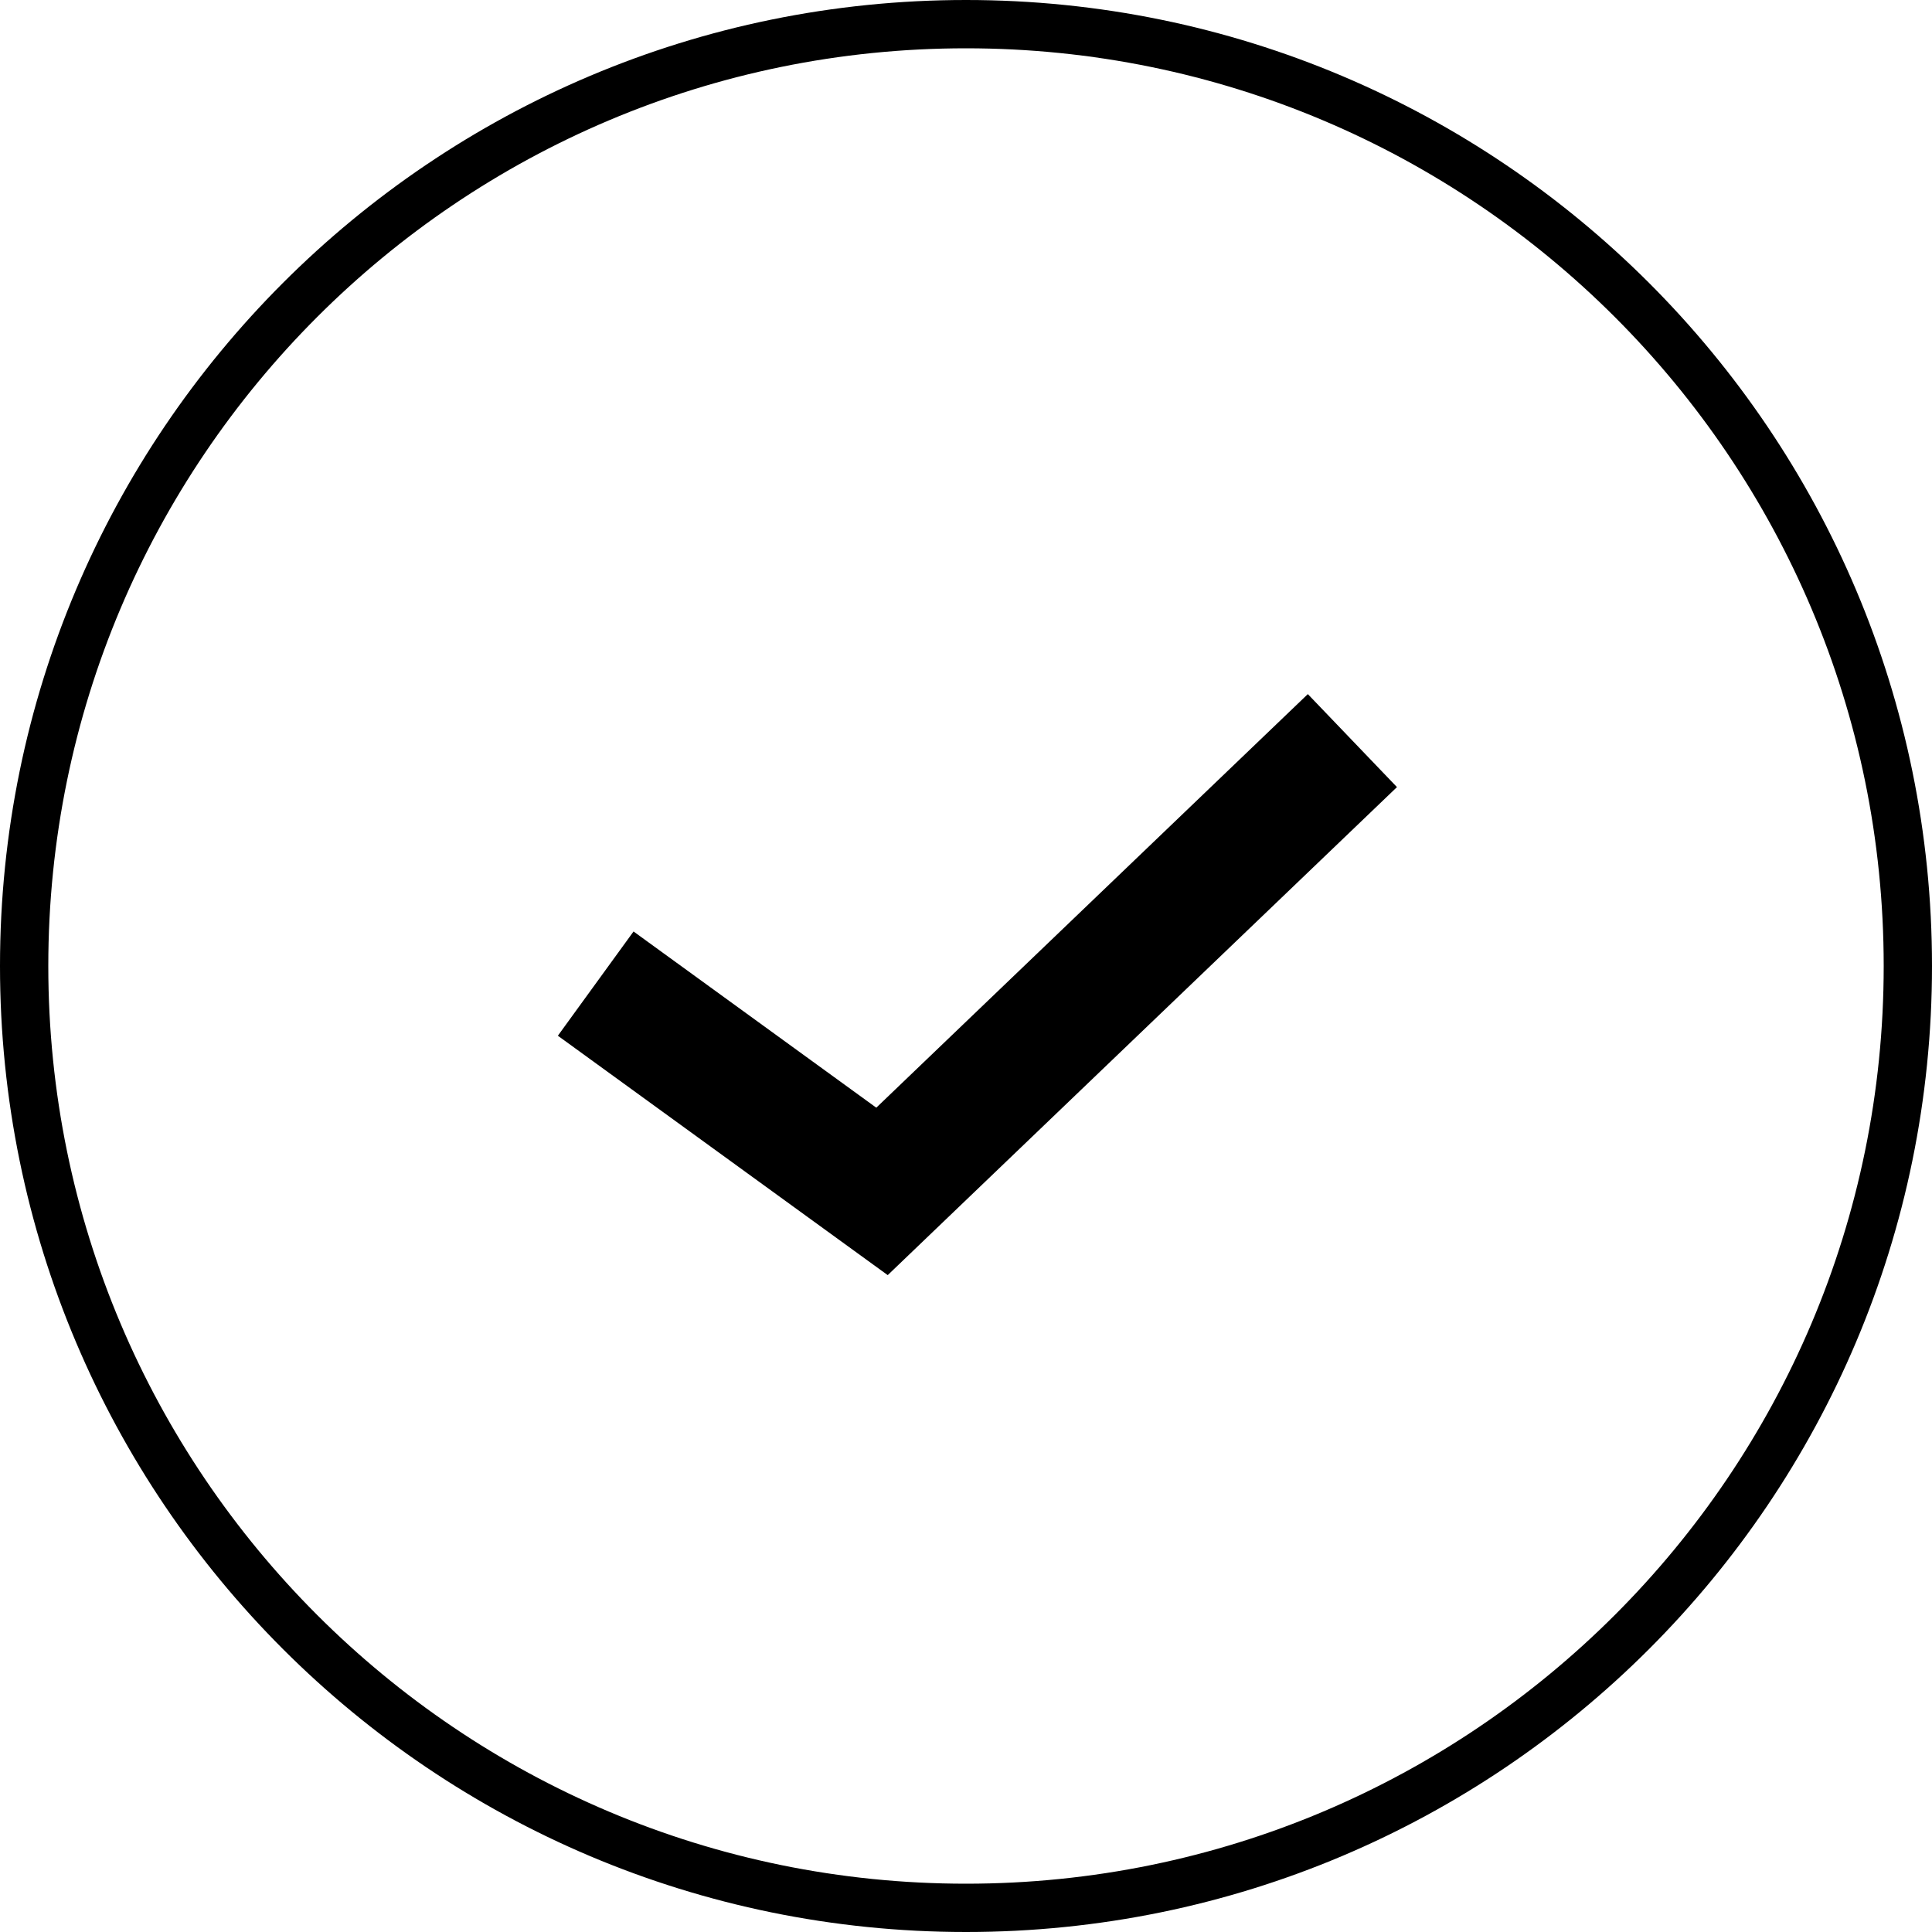
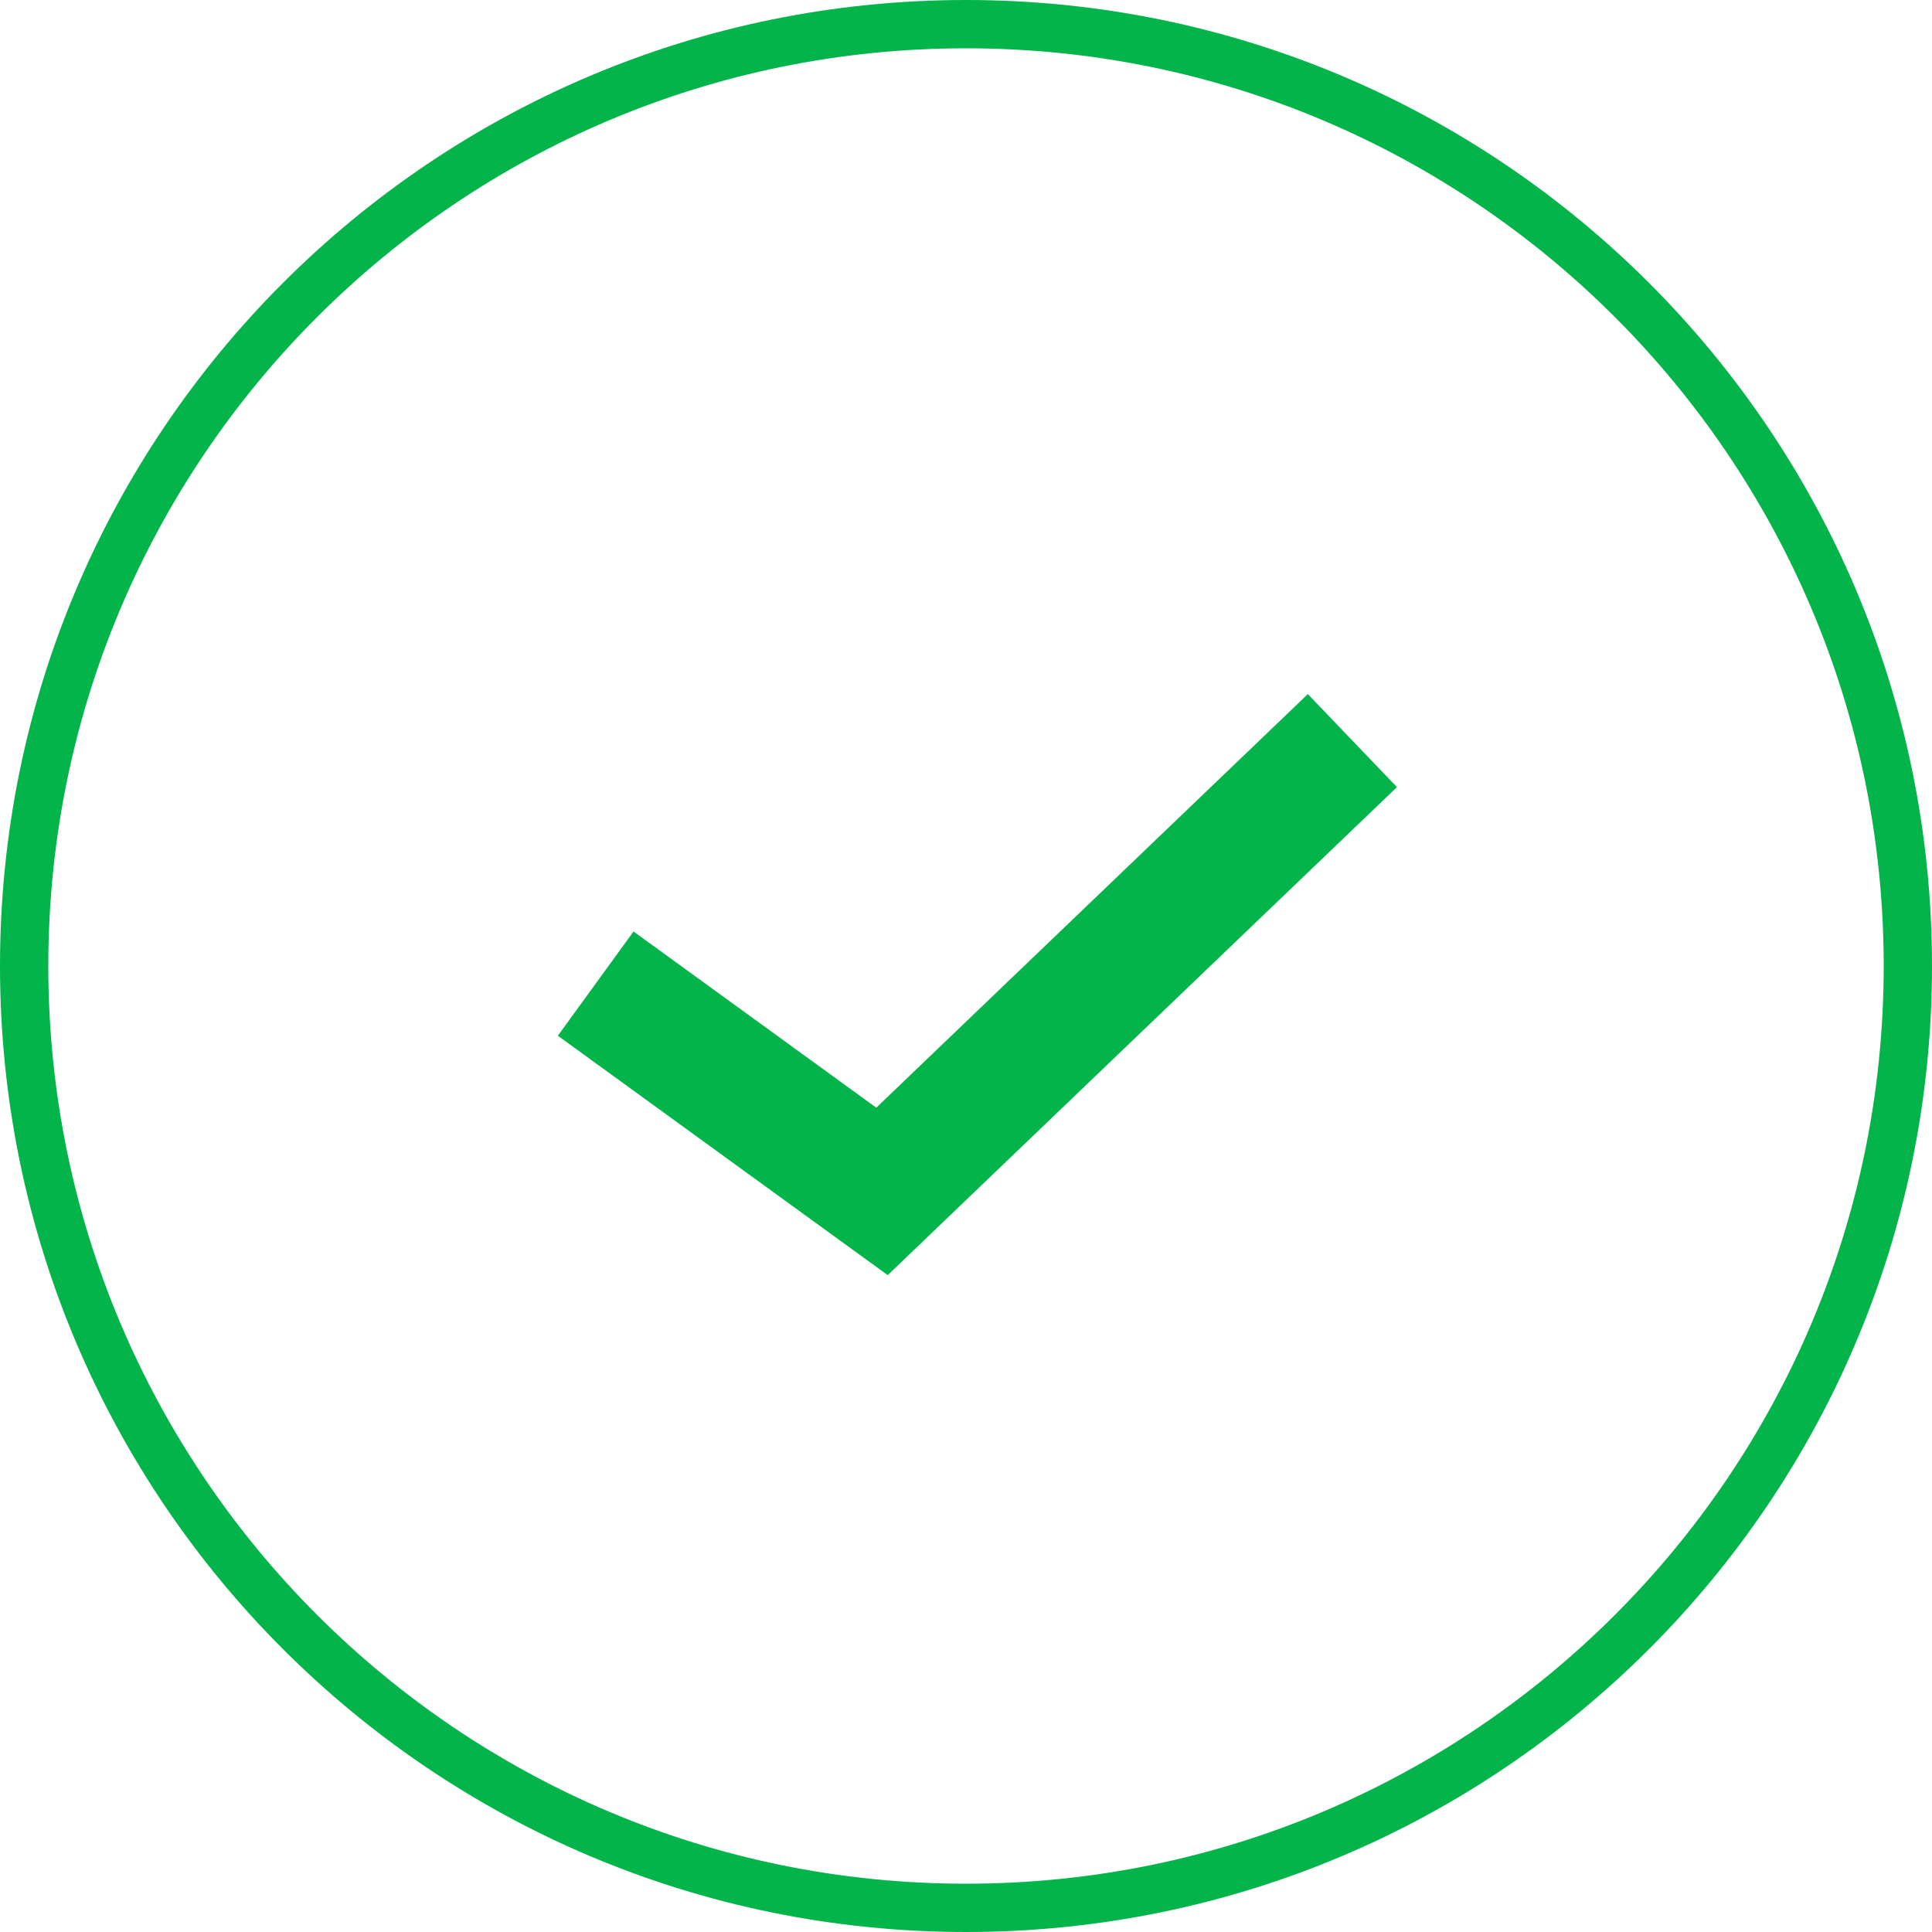
- <svg xmlns="http://www.w3.org/2000/svg" width="120" height="120" viewBox="0 0 120 120" fill="none">
-   <path fill-rule="evenodd" clip-rule="evenodd" d="M117 60C117 91.48 91.48 117 60 117C28.52 117 3 91.48 3 60C3 28.52 28.52 3 60 3C91.48 3 117 28.52 117 60ZM120 60C120 93.137 93.137 120 60 120C26.863 120 0 93.137 0 60C0 26.863 26.863 0 60 0C93.137 0 120 26.863 120 60ZM57.55 76.888L86.768 48.888L81.232 43.112L54.428 68.8L39.35 57.856L34.65 64.331L52.433 77.237L55.138 79.2L57.55 76.888Z" fill="black" />
+ <svg xmlns="http://www.w3.org/2000/svg" width="120" height="120" viewBox="0 0 120 120" fill="green">
+   <path fill-rule="evenodd" clip-rule="evenodd" d="M117 60C117 91.48 91.48 117 60 117C28.52 117 3 91.48 3 60C3 28.52 28.52 3 60 3C91.48 3 117 28.52 117 60ZM120 60C120 93.137 93.137 120 60 120C26.863 120 0 93.137 0 60C0 26.863 26.863 0 60 0C93.137 0 120 26.863 120 60ZM57.55 76.888L86.768 48.888L81.232 43.112L54.428 68.8L39.35 57.856L34.65 64.331L52.433 77.237L55.138 79.2L57.55 76.888Z" fill="#03b44a" />
</svg>
